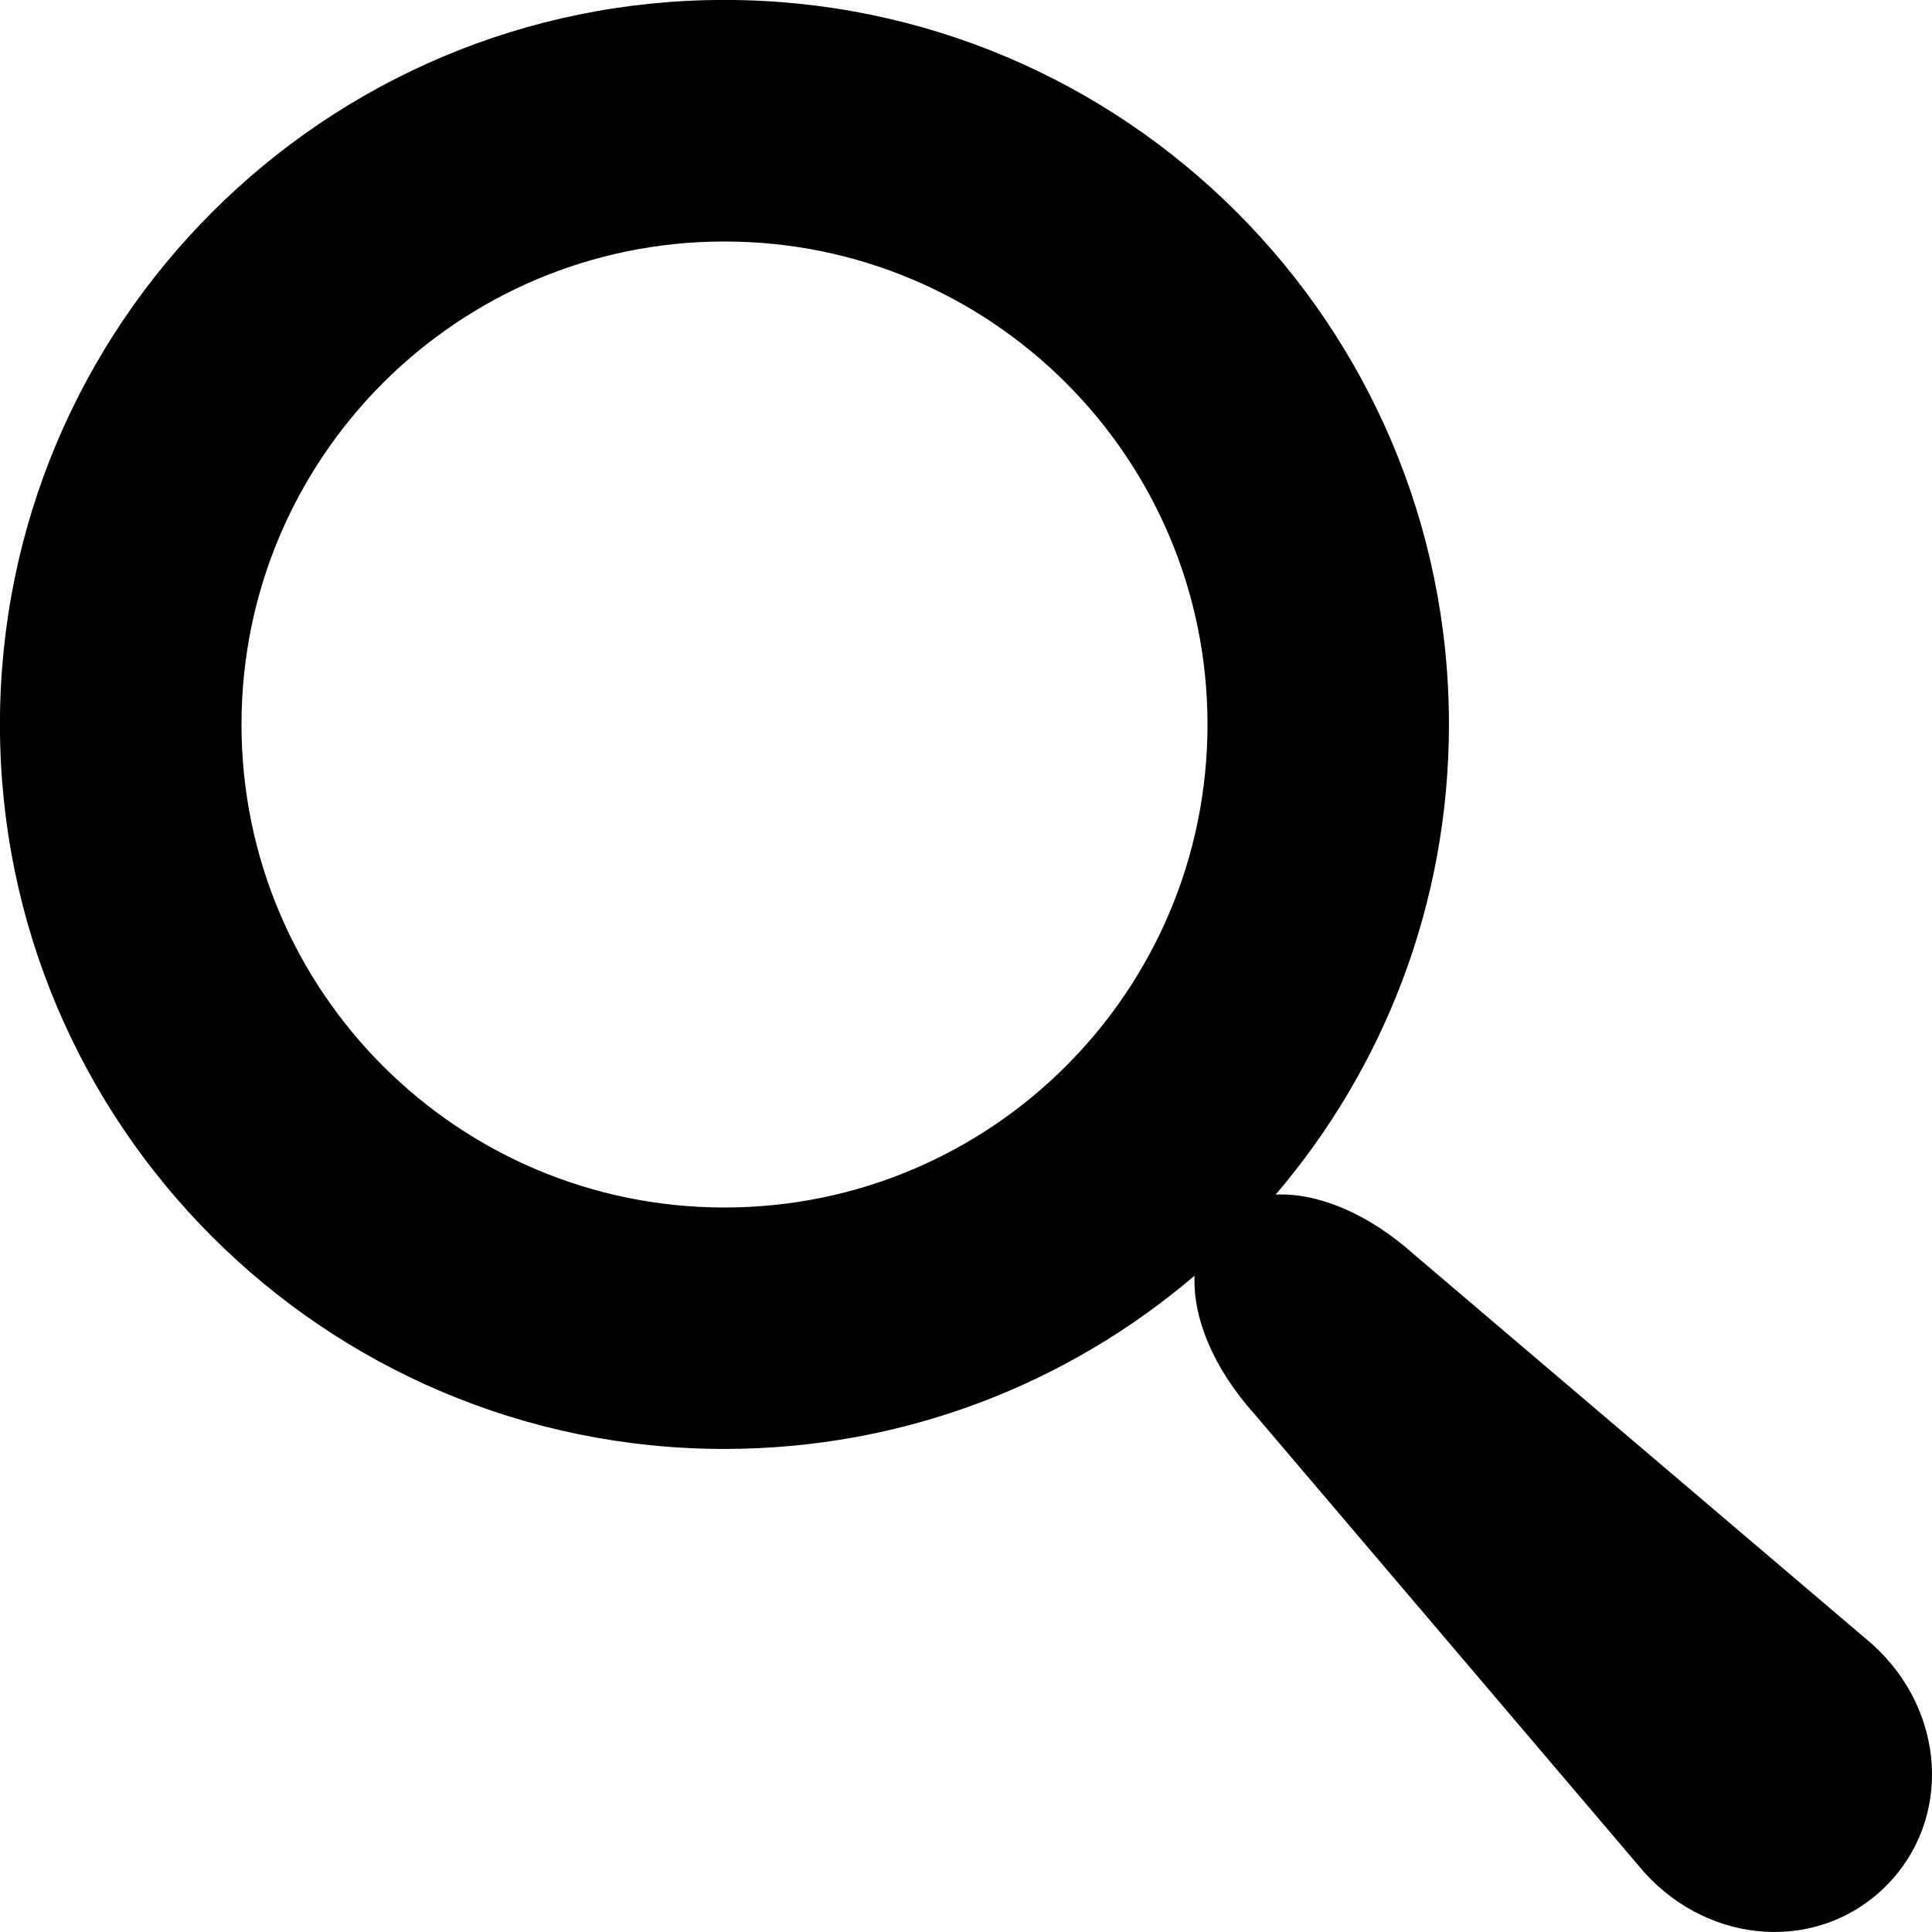
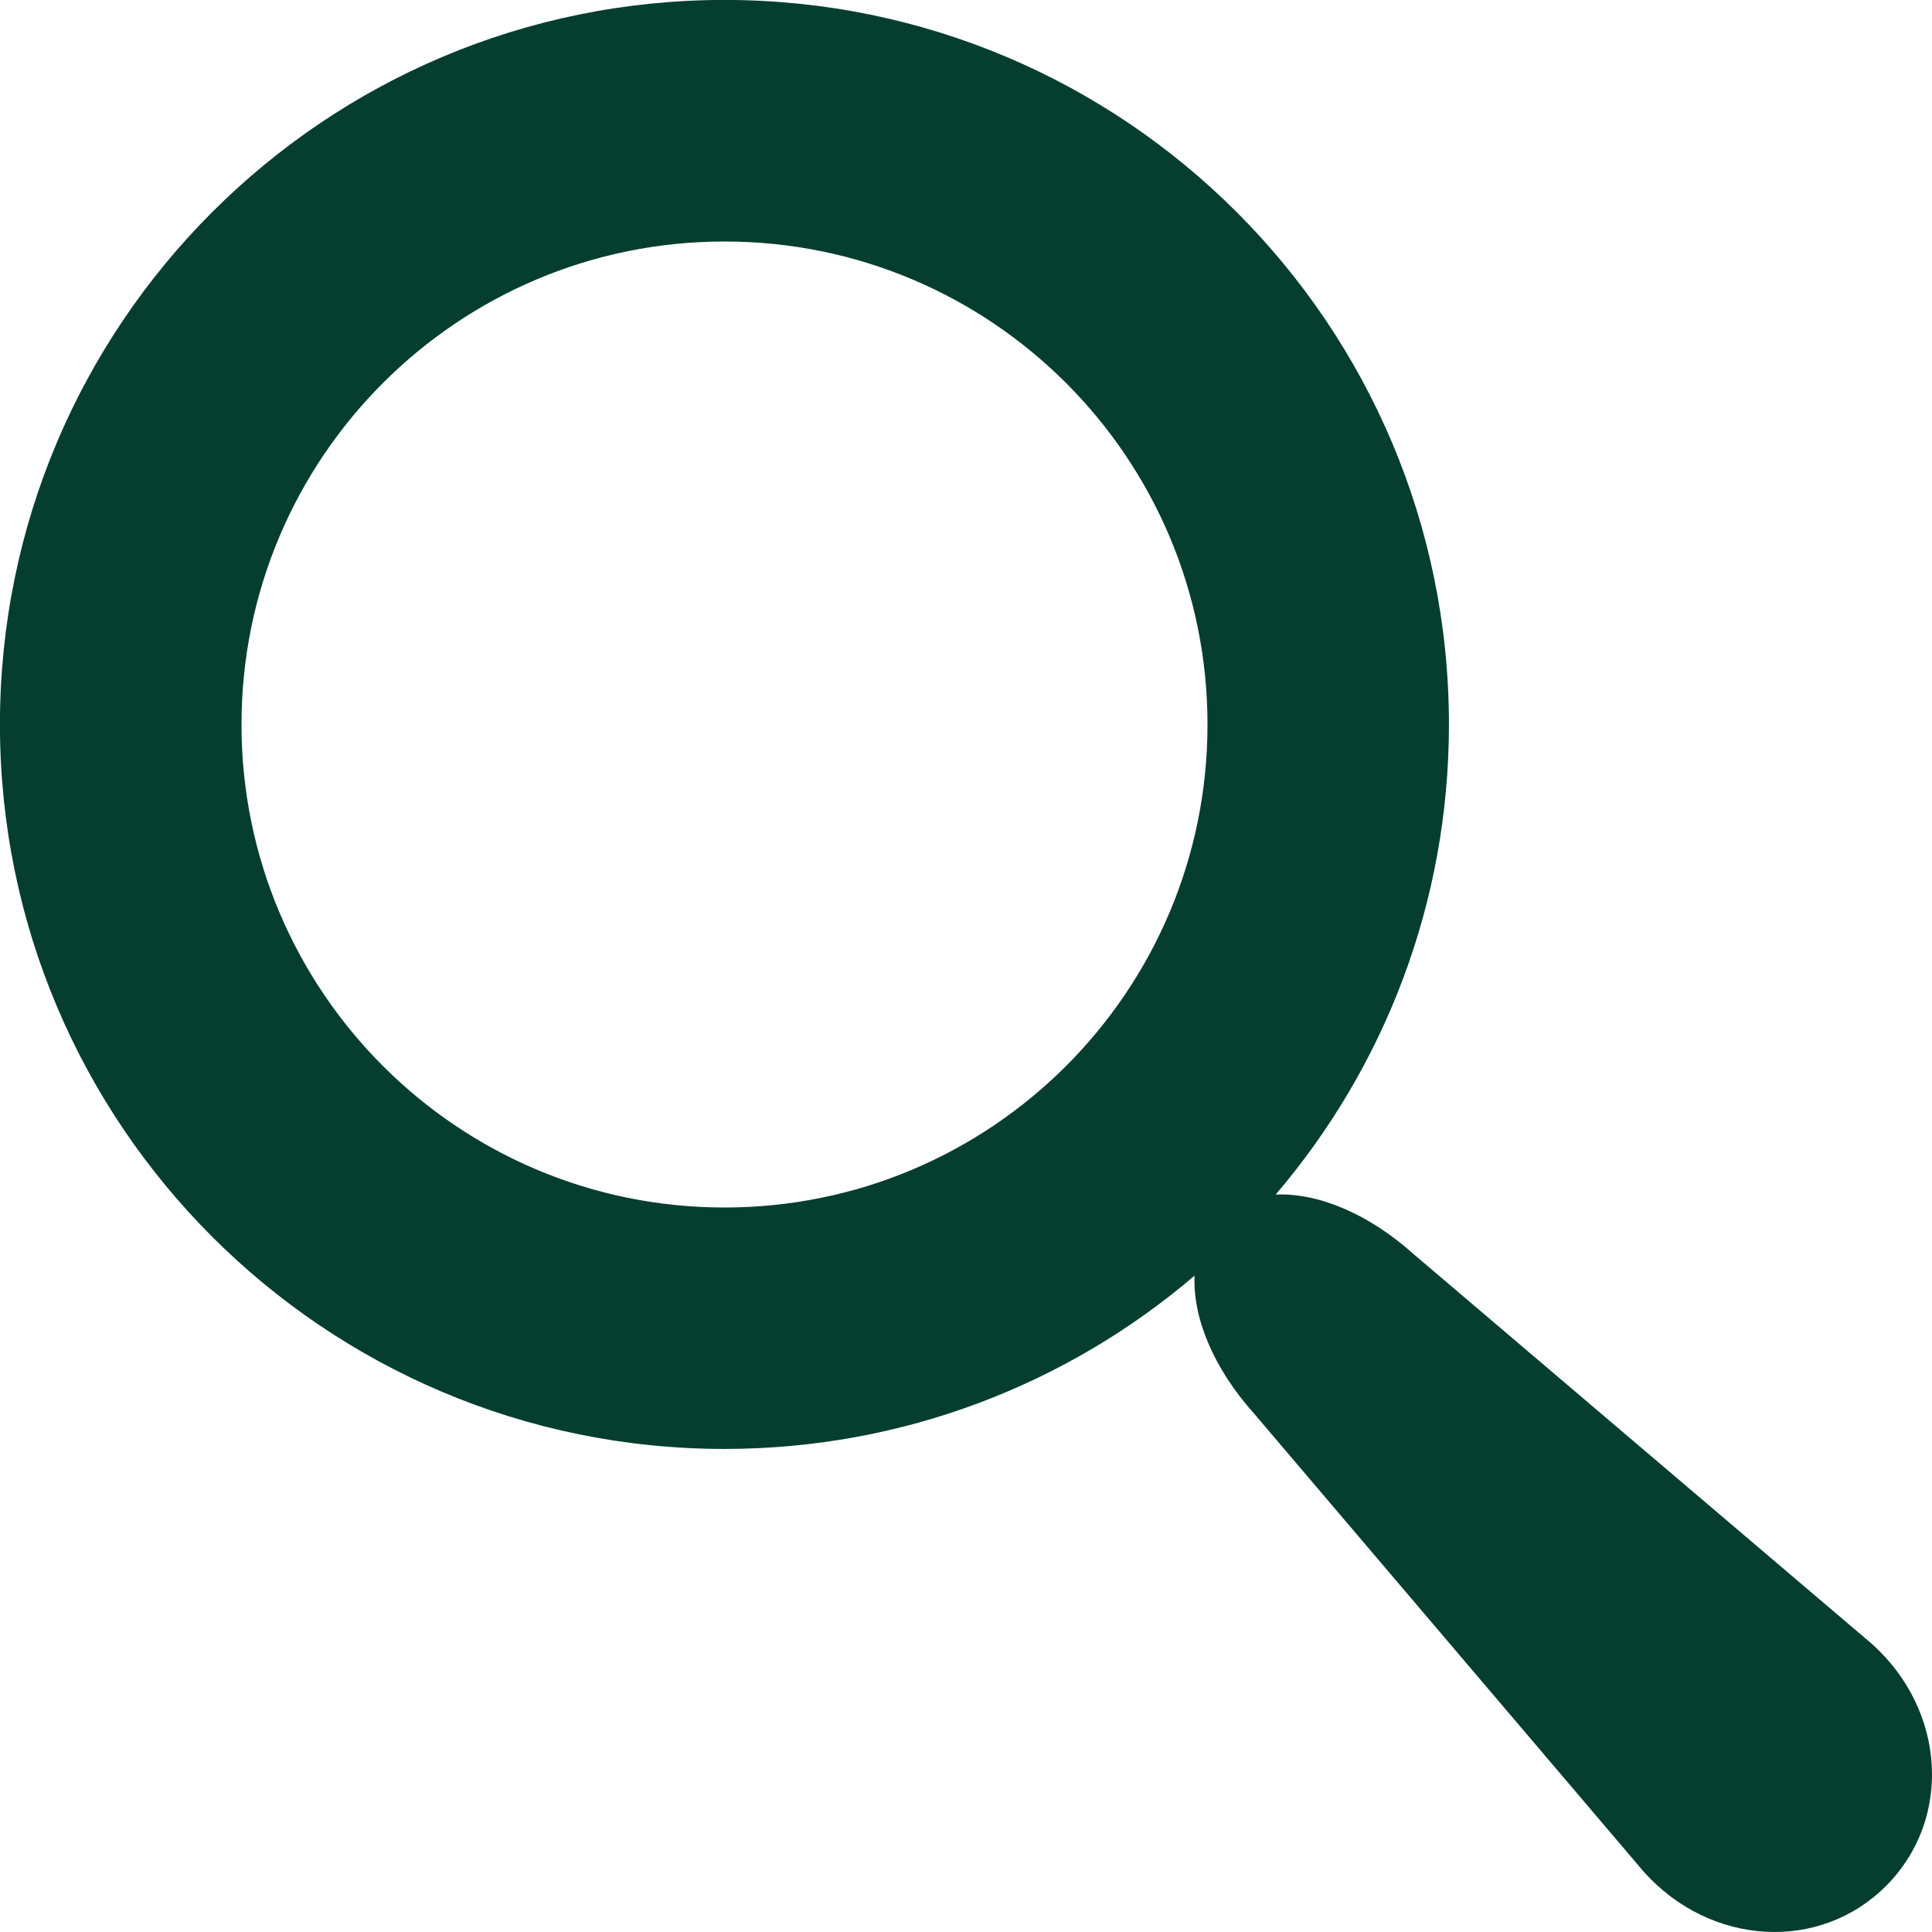
- <svg xmlns="http://www.w3.org/2000/svg" version="1.1" width="32" height="32" viewBox="0 0 32 32">
+ <svg xmlns="http://www.w3.org/2000/svg" version="1.1" fill="#053e2f" width="32" height="32" viewBox="0 0 32 32">
  <path d="M31.008 27.231l-7.58-6.447c-0.784-0.705-1.622-1.029-2.299-0.998 1.789-2.096 2.87-4.815 2.87-7.787 0-6.627-5.373-12-12-12s-12 5.373-12 12 5.373 12 12 12c2.972 0 5.691-1.081 7.787-2.87-0.031 0.677 0.293 1.515 0.998 2.299l6.447 7.58c1.104 1.226 2.907 1.33 4.007 0.23s0.997-2.903-0.23-4.007zM12 20c-4.418 0-8-3.582-8-8s3.582-8 8-8 8 3.582 8 8-3.582 8-8 8z" />
</svg>
